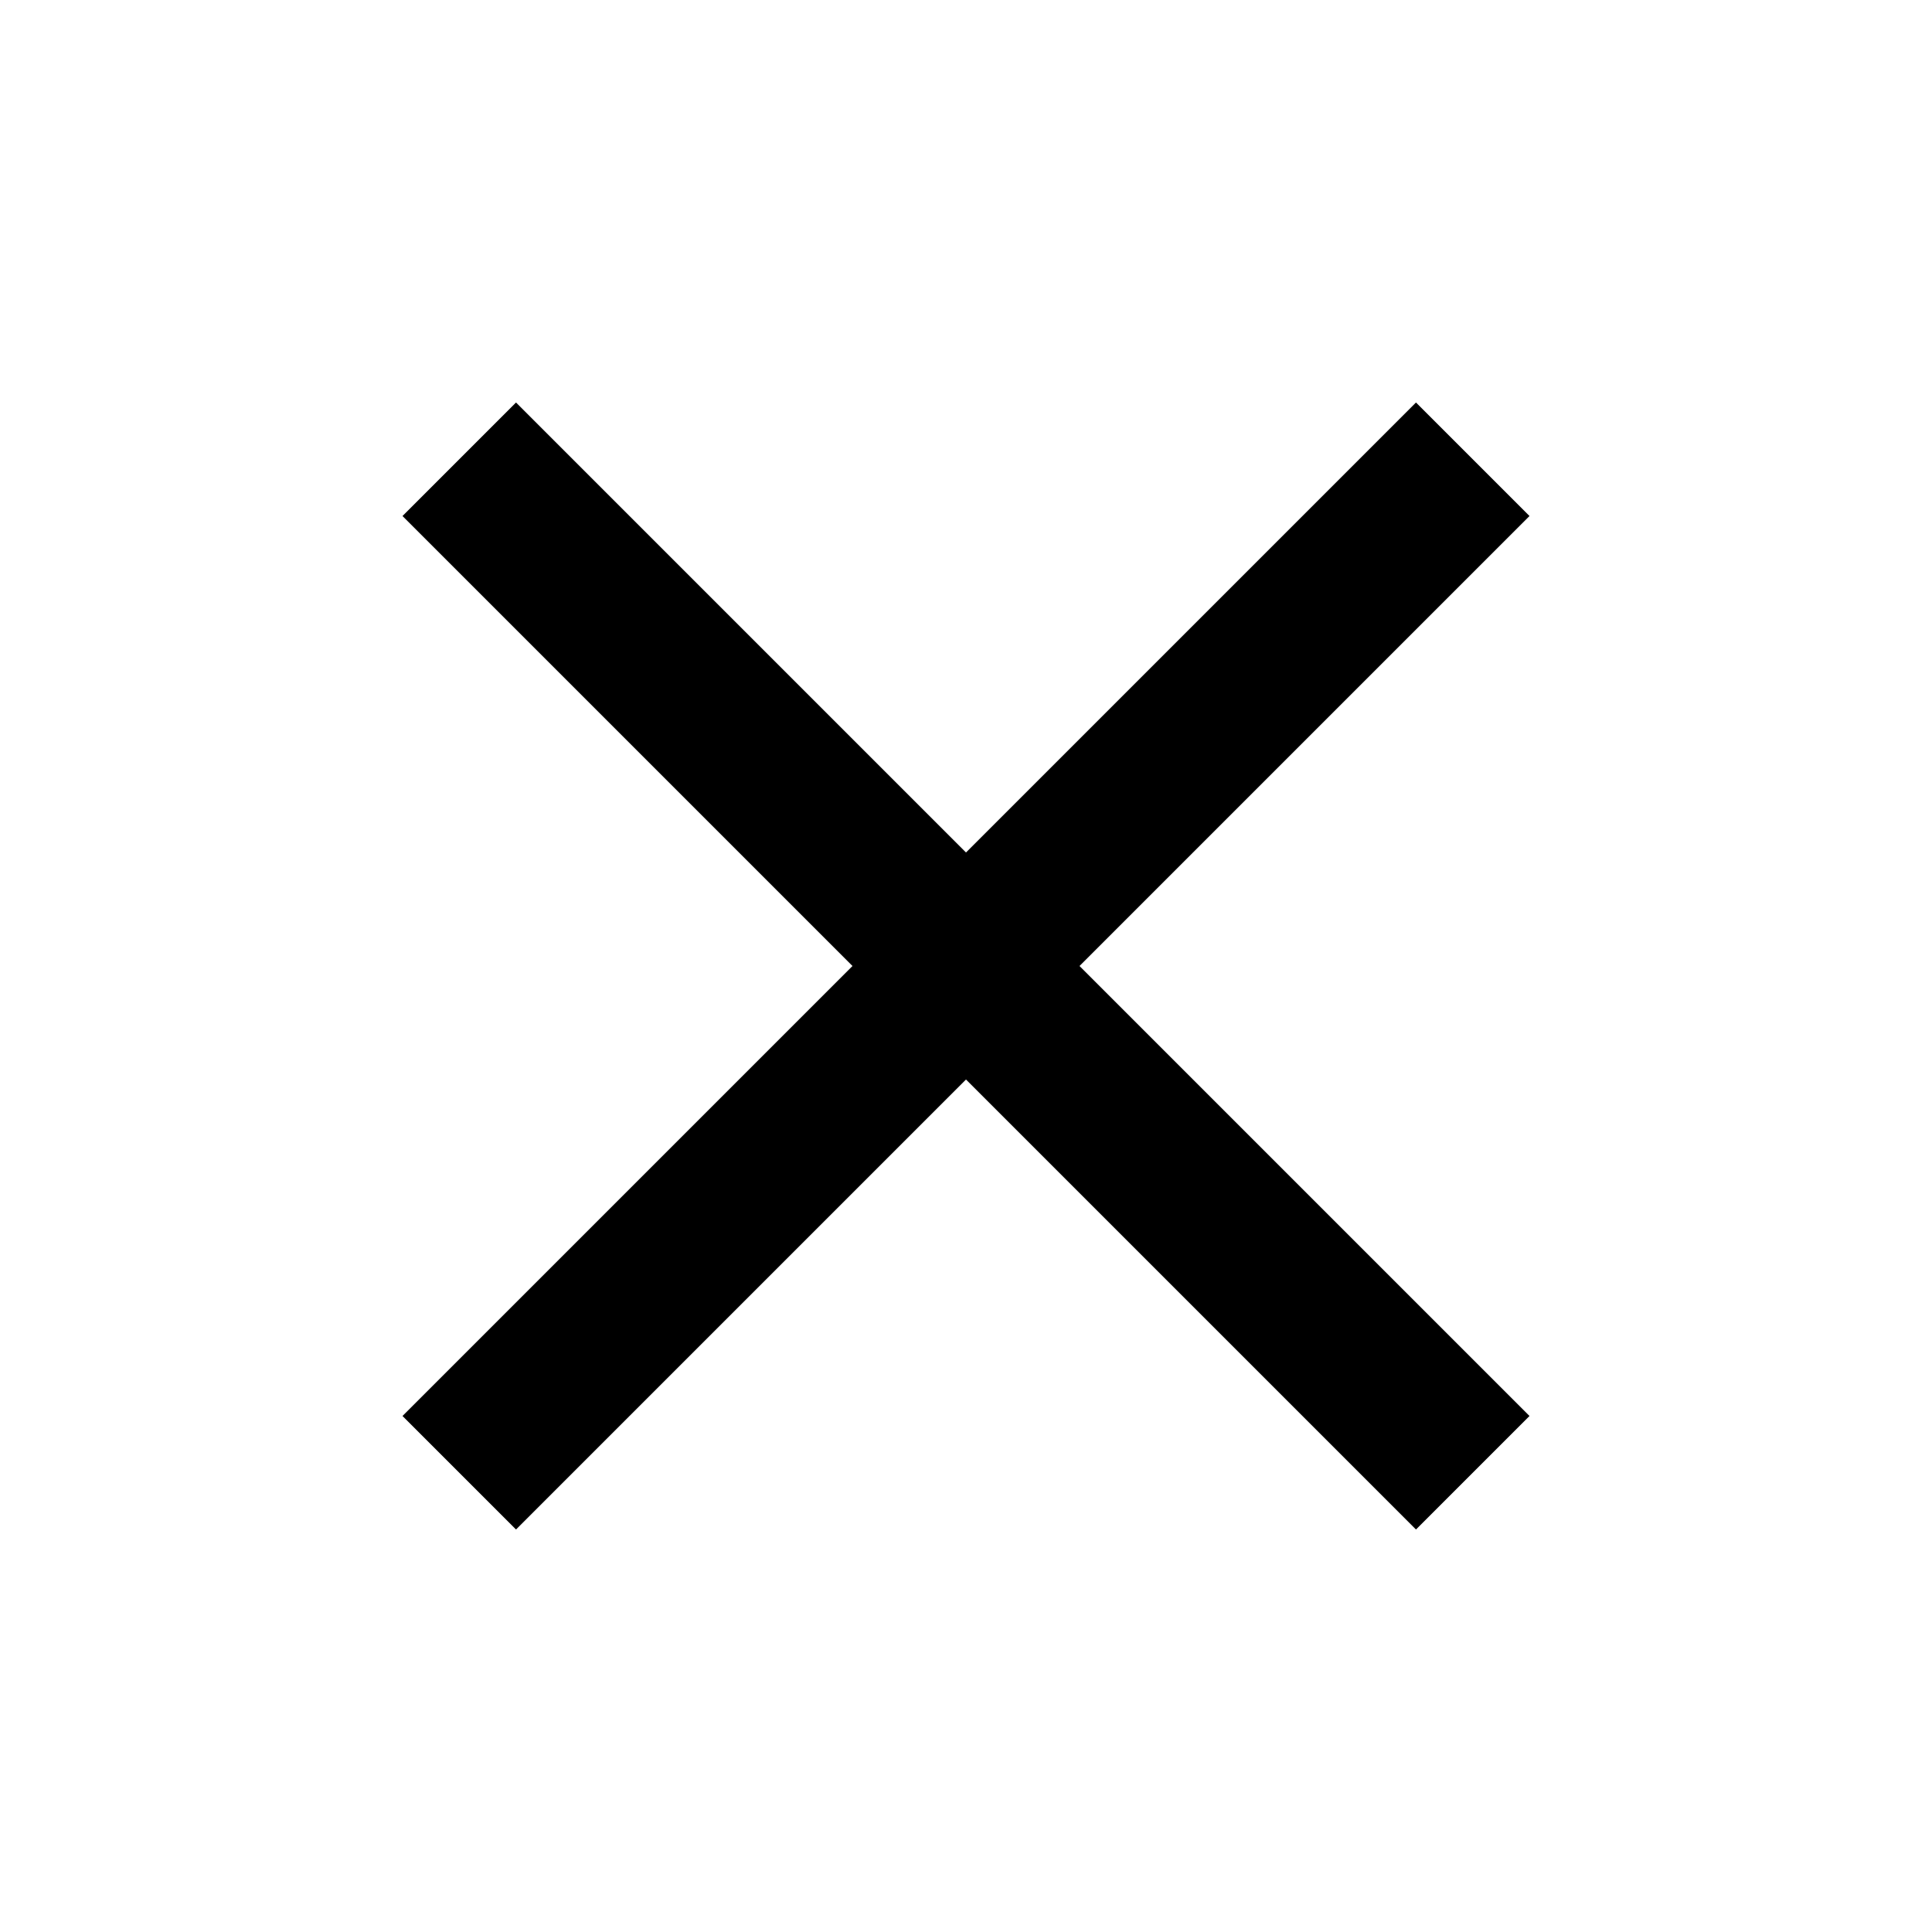
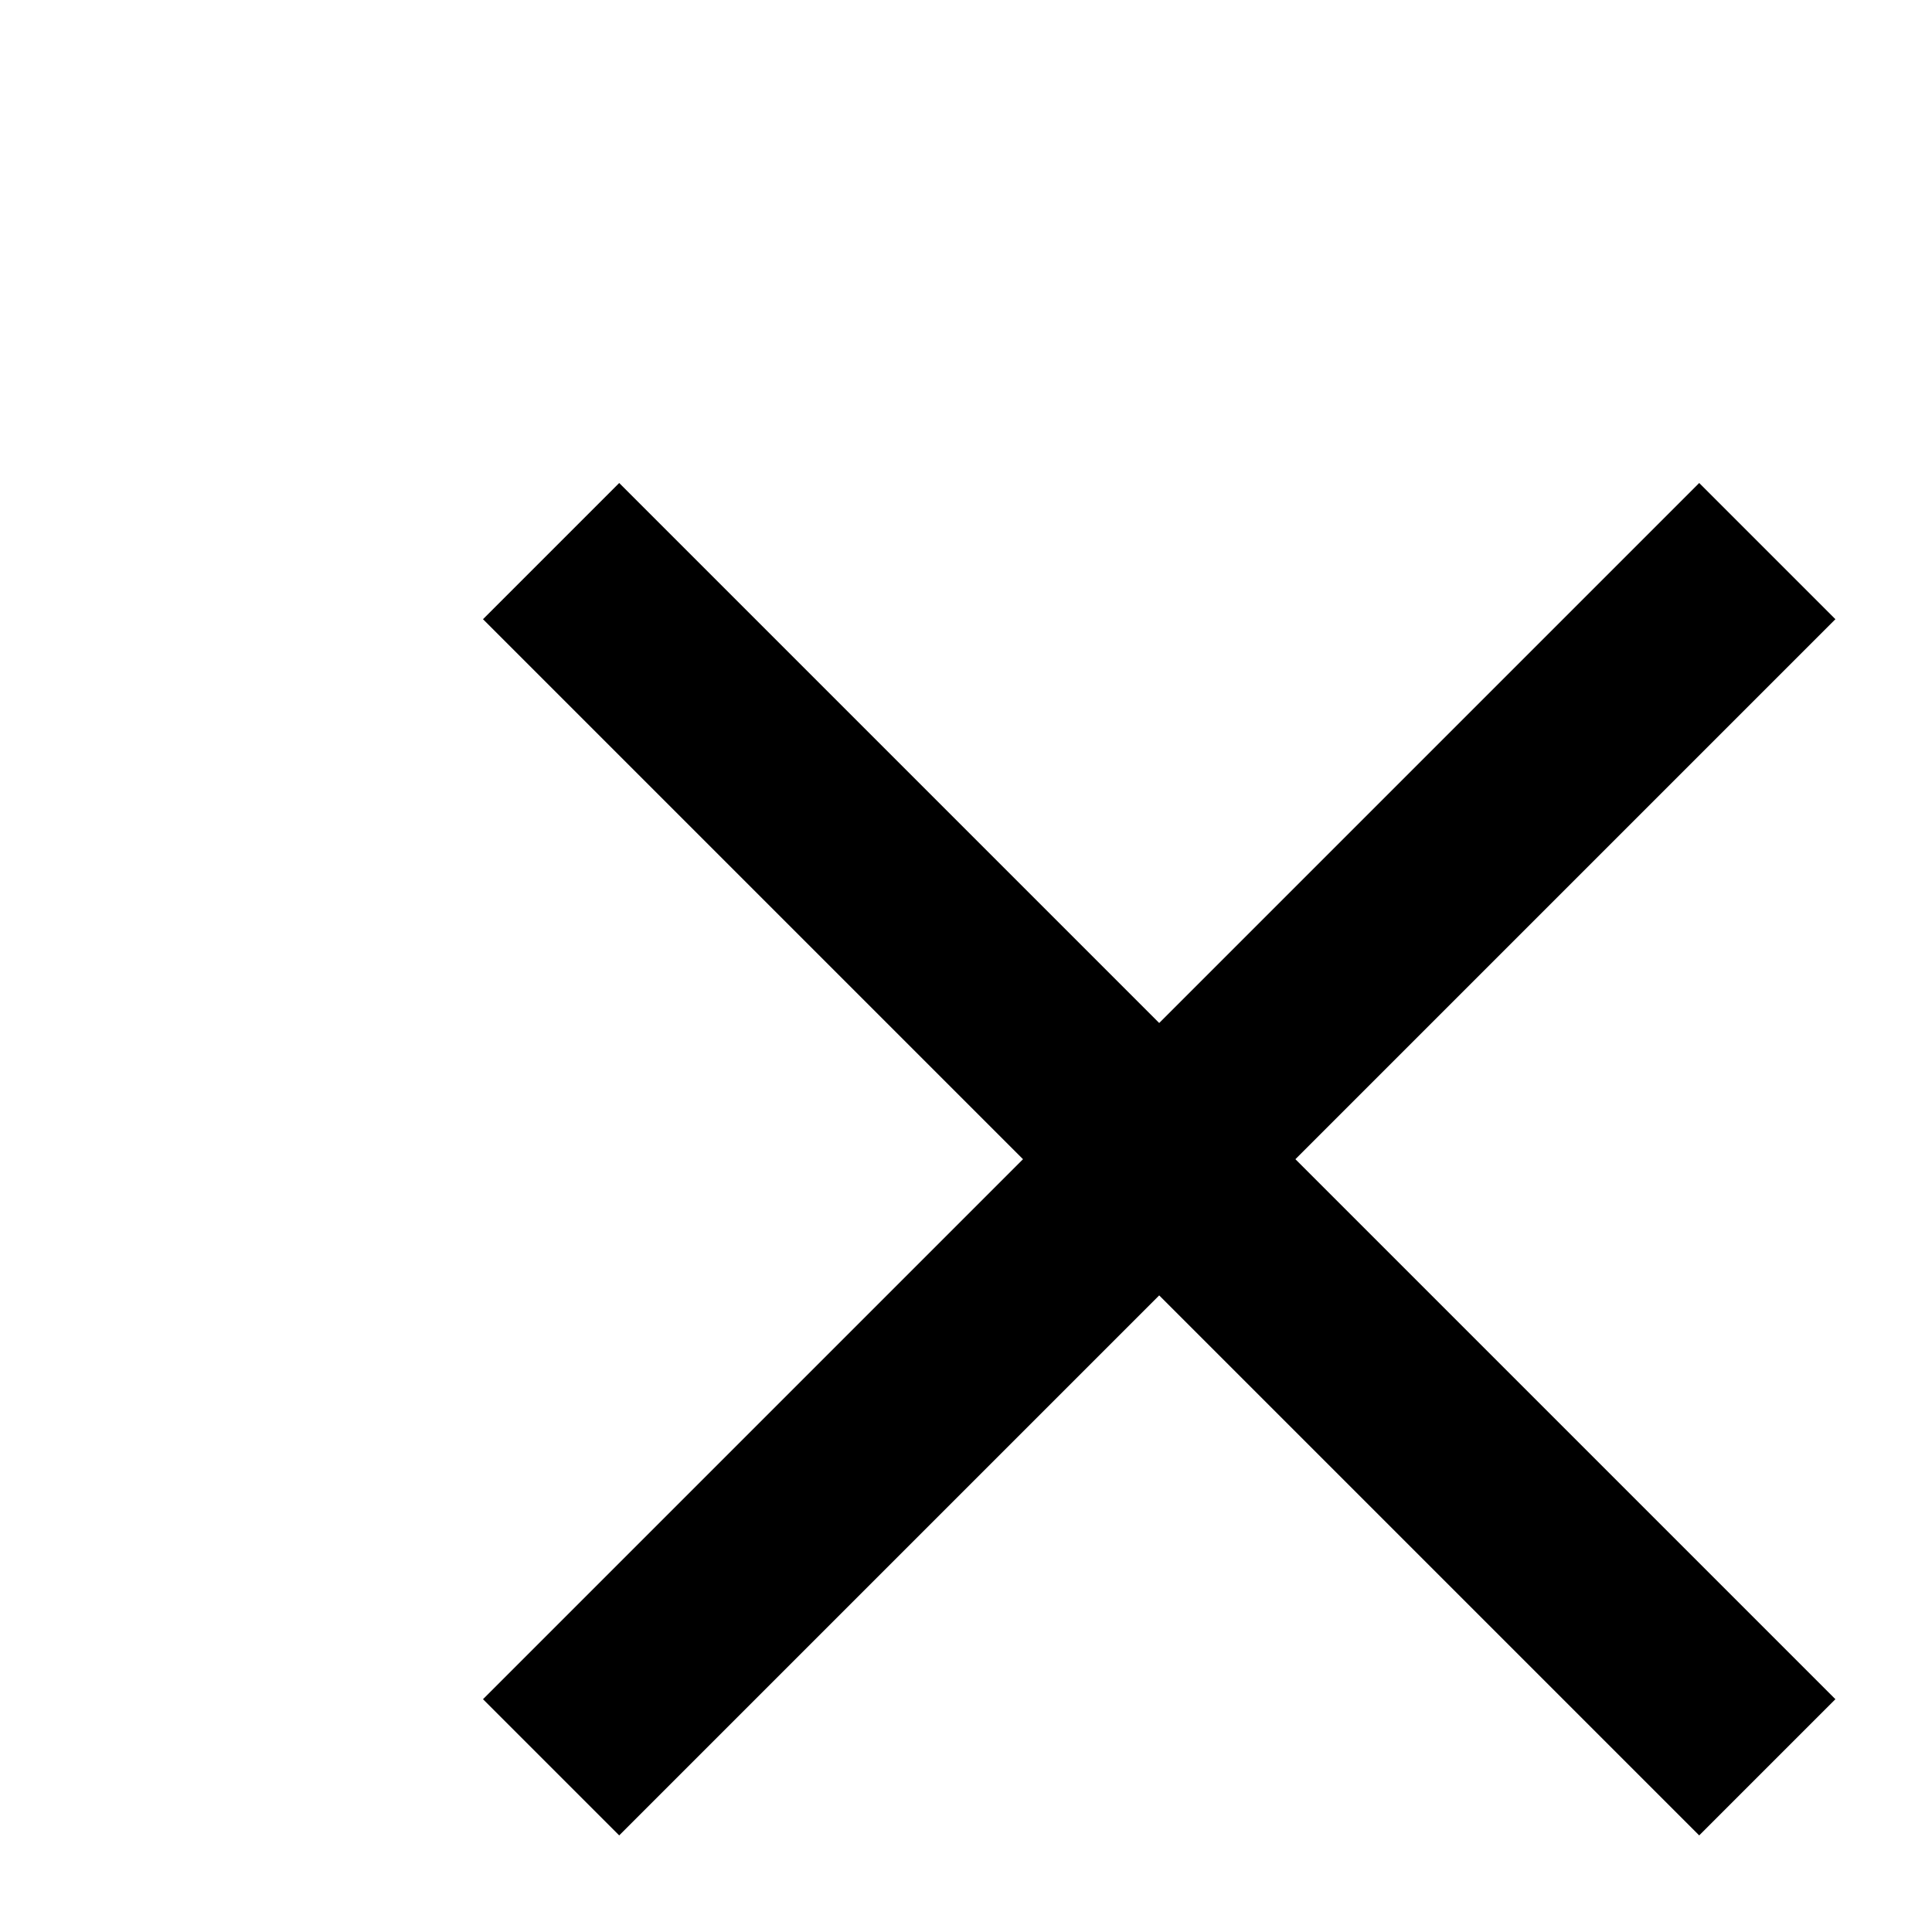
- <svg xmlns="http://www.w3.org/2000/svg" width="24" height="24" viewBox="0 0 24 24">
+ <svg xmlns="http://www.w3.org/2000/svg" width="20" height="20" viewBox="0 0 20 20">
  <path d="M19 6.41L17.59 5 12 10.59 6.41 5 5 6.41 10.59 12 5 17.59 6.41 19 12 13.41 17.59 19 19 17.59 13.41 12z" />
  <path d="M0 0h24v24H0z" fill="none" />
</svg>
